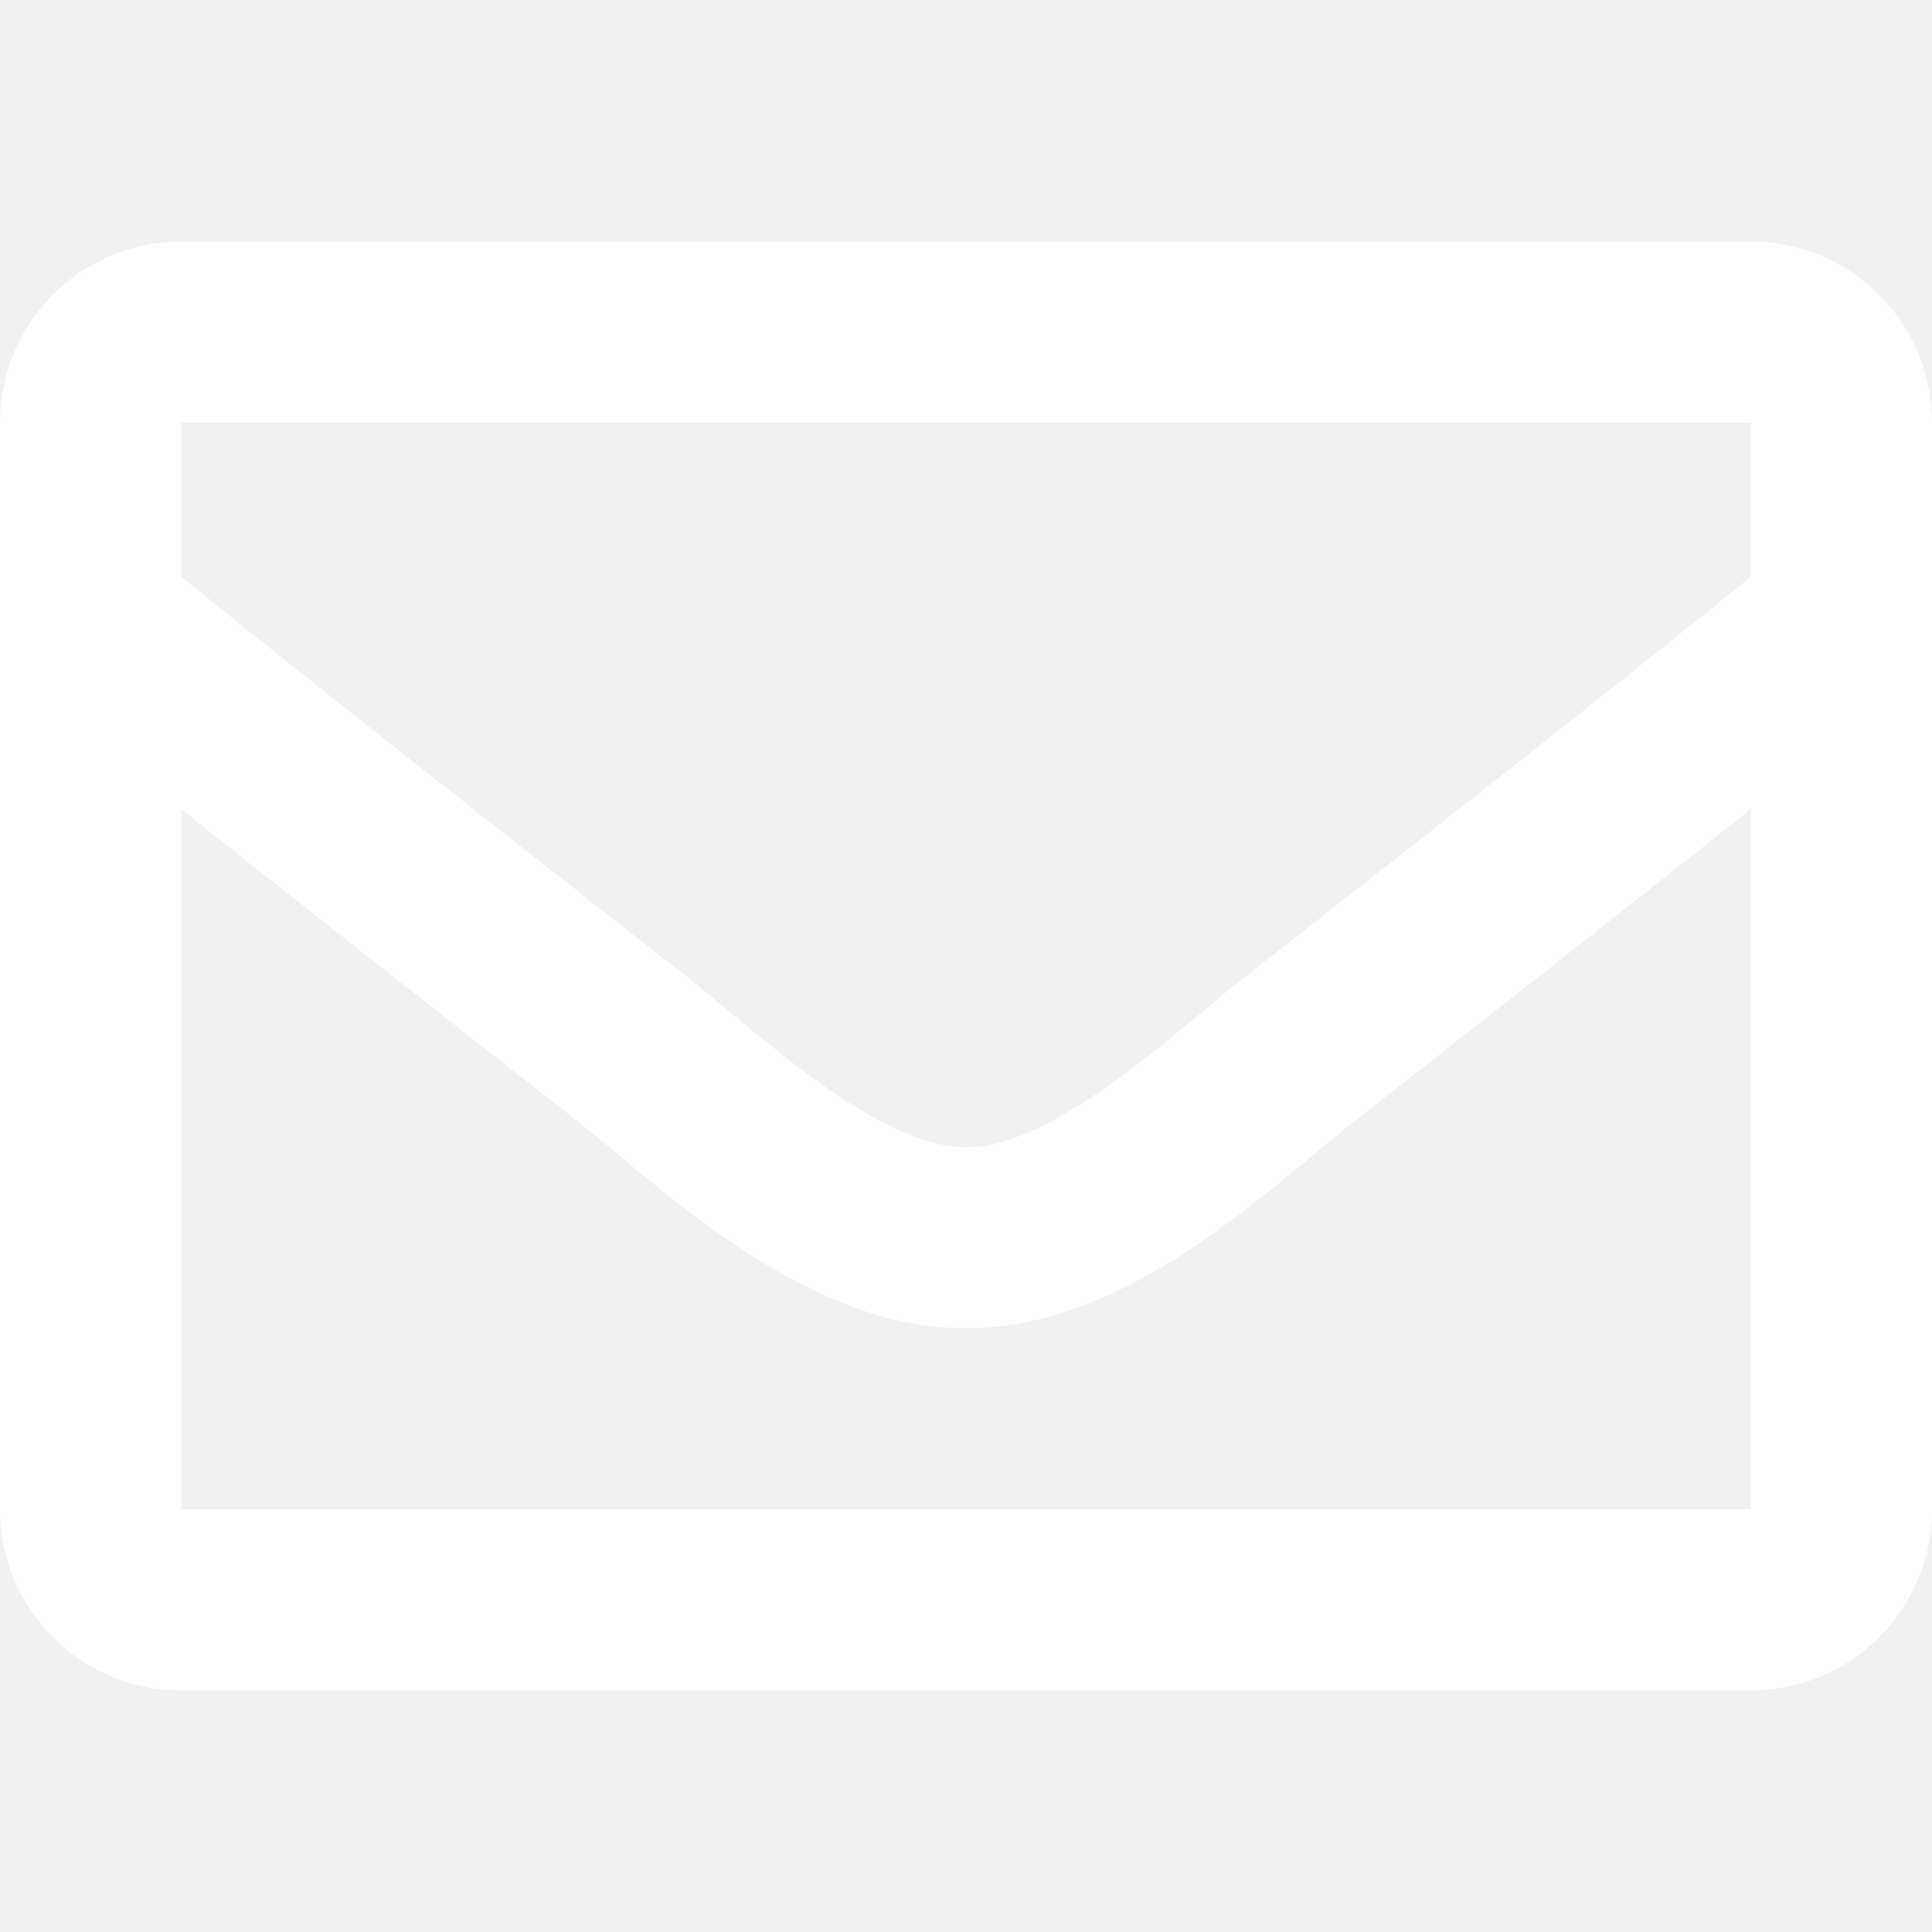
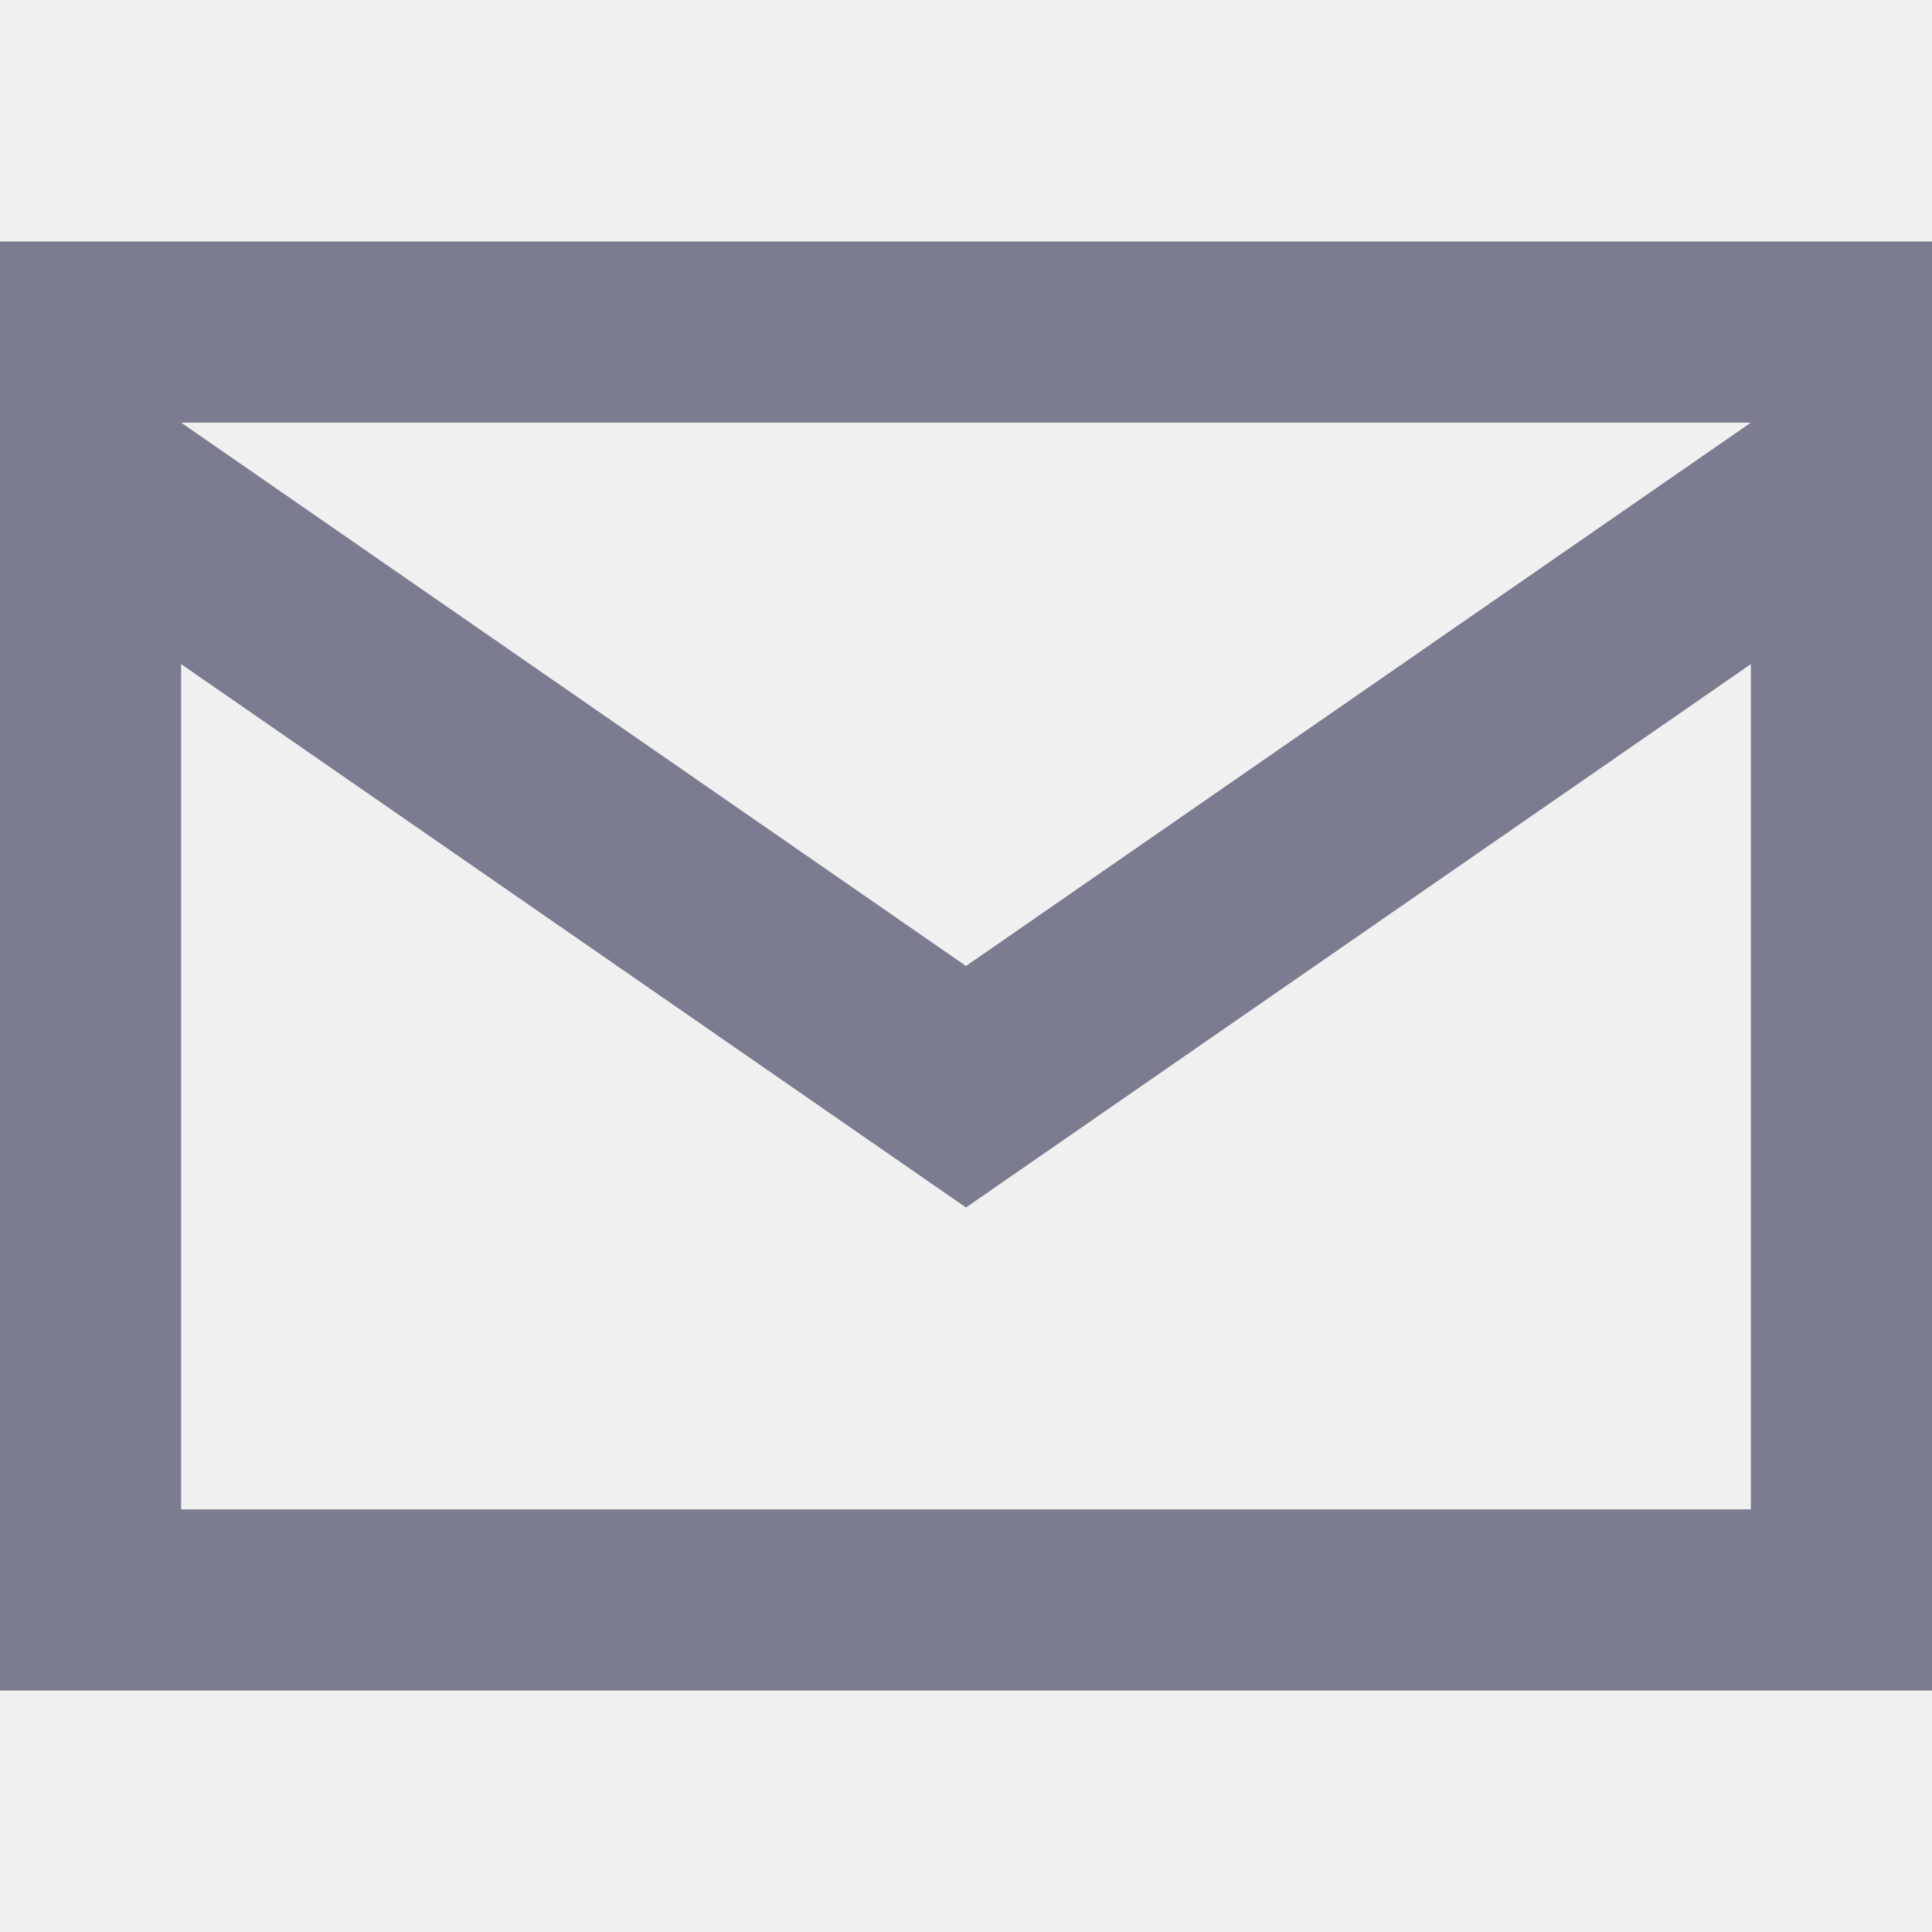
- <svg xmlns="http://www.w3.org/2000/svg" viewBox="0 0 512 512">
-   <path d="M464 64H48C21.49 64 0 85.49 0 112v288c0 26.51 21.49 48 48 48h416c26.51 0 48-21.49 48-48V112c0-26.51-21.49-48-48-48zm0 48v40.805c-22.422 18.259-58.168 46.651-134.587 106.49-16.841 13.247-50.201 45.072-73.413 44.701-23.208.375-56.579-31.459-73.413-44.701C106.18 199.465 70.425 171.067 48 152.805V112h416zM48 400V214.398c22.914 18.251 55.409 43.862 104.938 82.646 21.857 17.205 60.134 55.186 103.062 54.955 42.717.231 80.509-37.199 103.053-54.947 49.528-38.783 82.032-64.401 104.947-82.653V400H48z" fill="#ffffff" />
+ <svg xmlns="http://www.w3.org/2000/svg" width="100%" height="100%" viewBox="0 0 512 512" version="1.1" xml:space="preserve" style="fill-rule:evenodd;clip-rule:evenodd;stroke-linejoin:round;stroke-miterlimit:1.414;">
+   <path d="M512,64l-512,0l0,384l512,0l0,-384Zm-48,48l-208,144l-208,-144l416,0Zm-416,288l0,-224l208,144l208,-144l0,224l-416,0Z" style="fill:#7c7c90;fill-rule:nonzero;" />
</svg>
